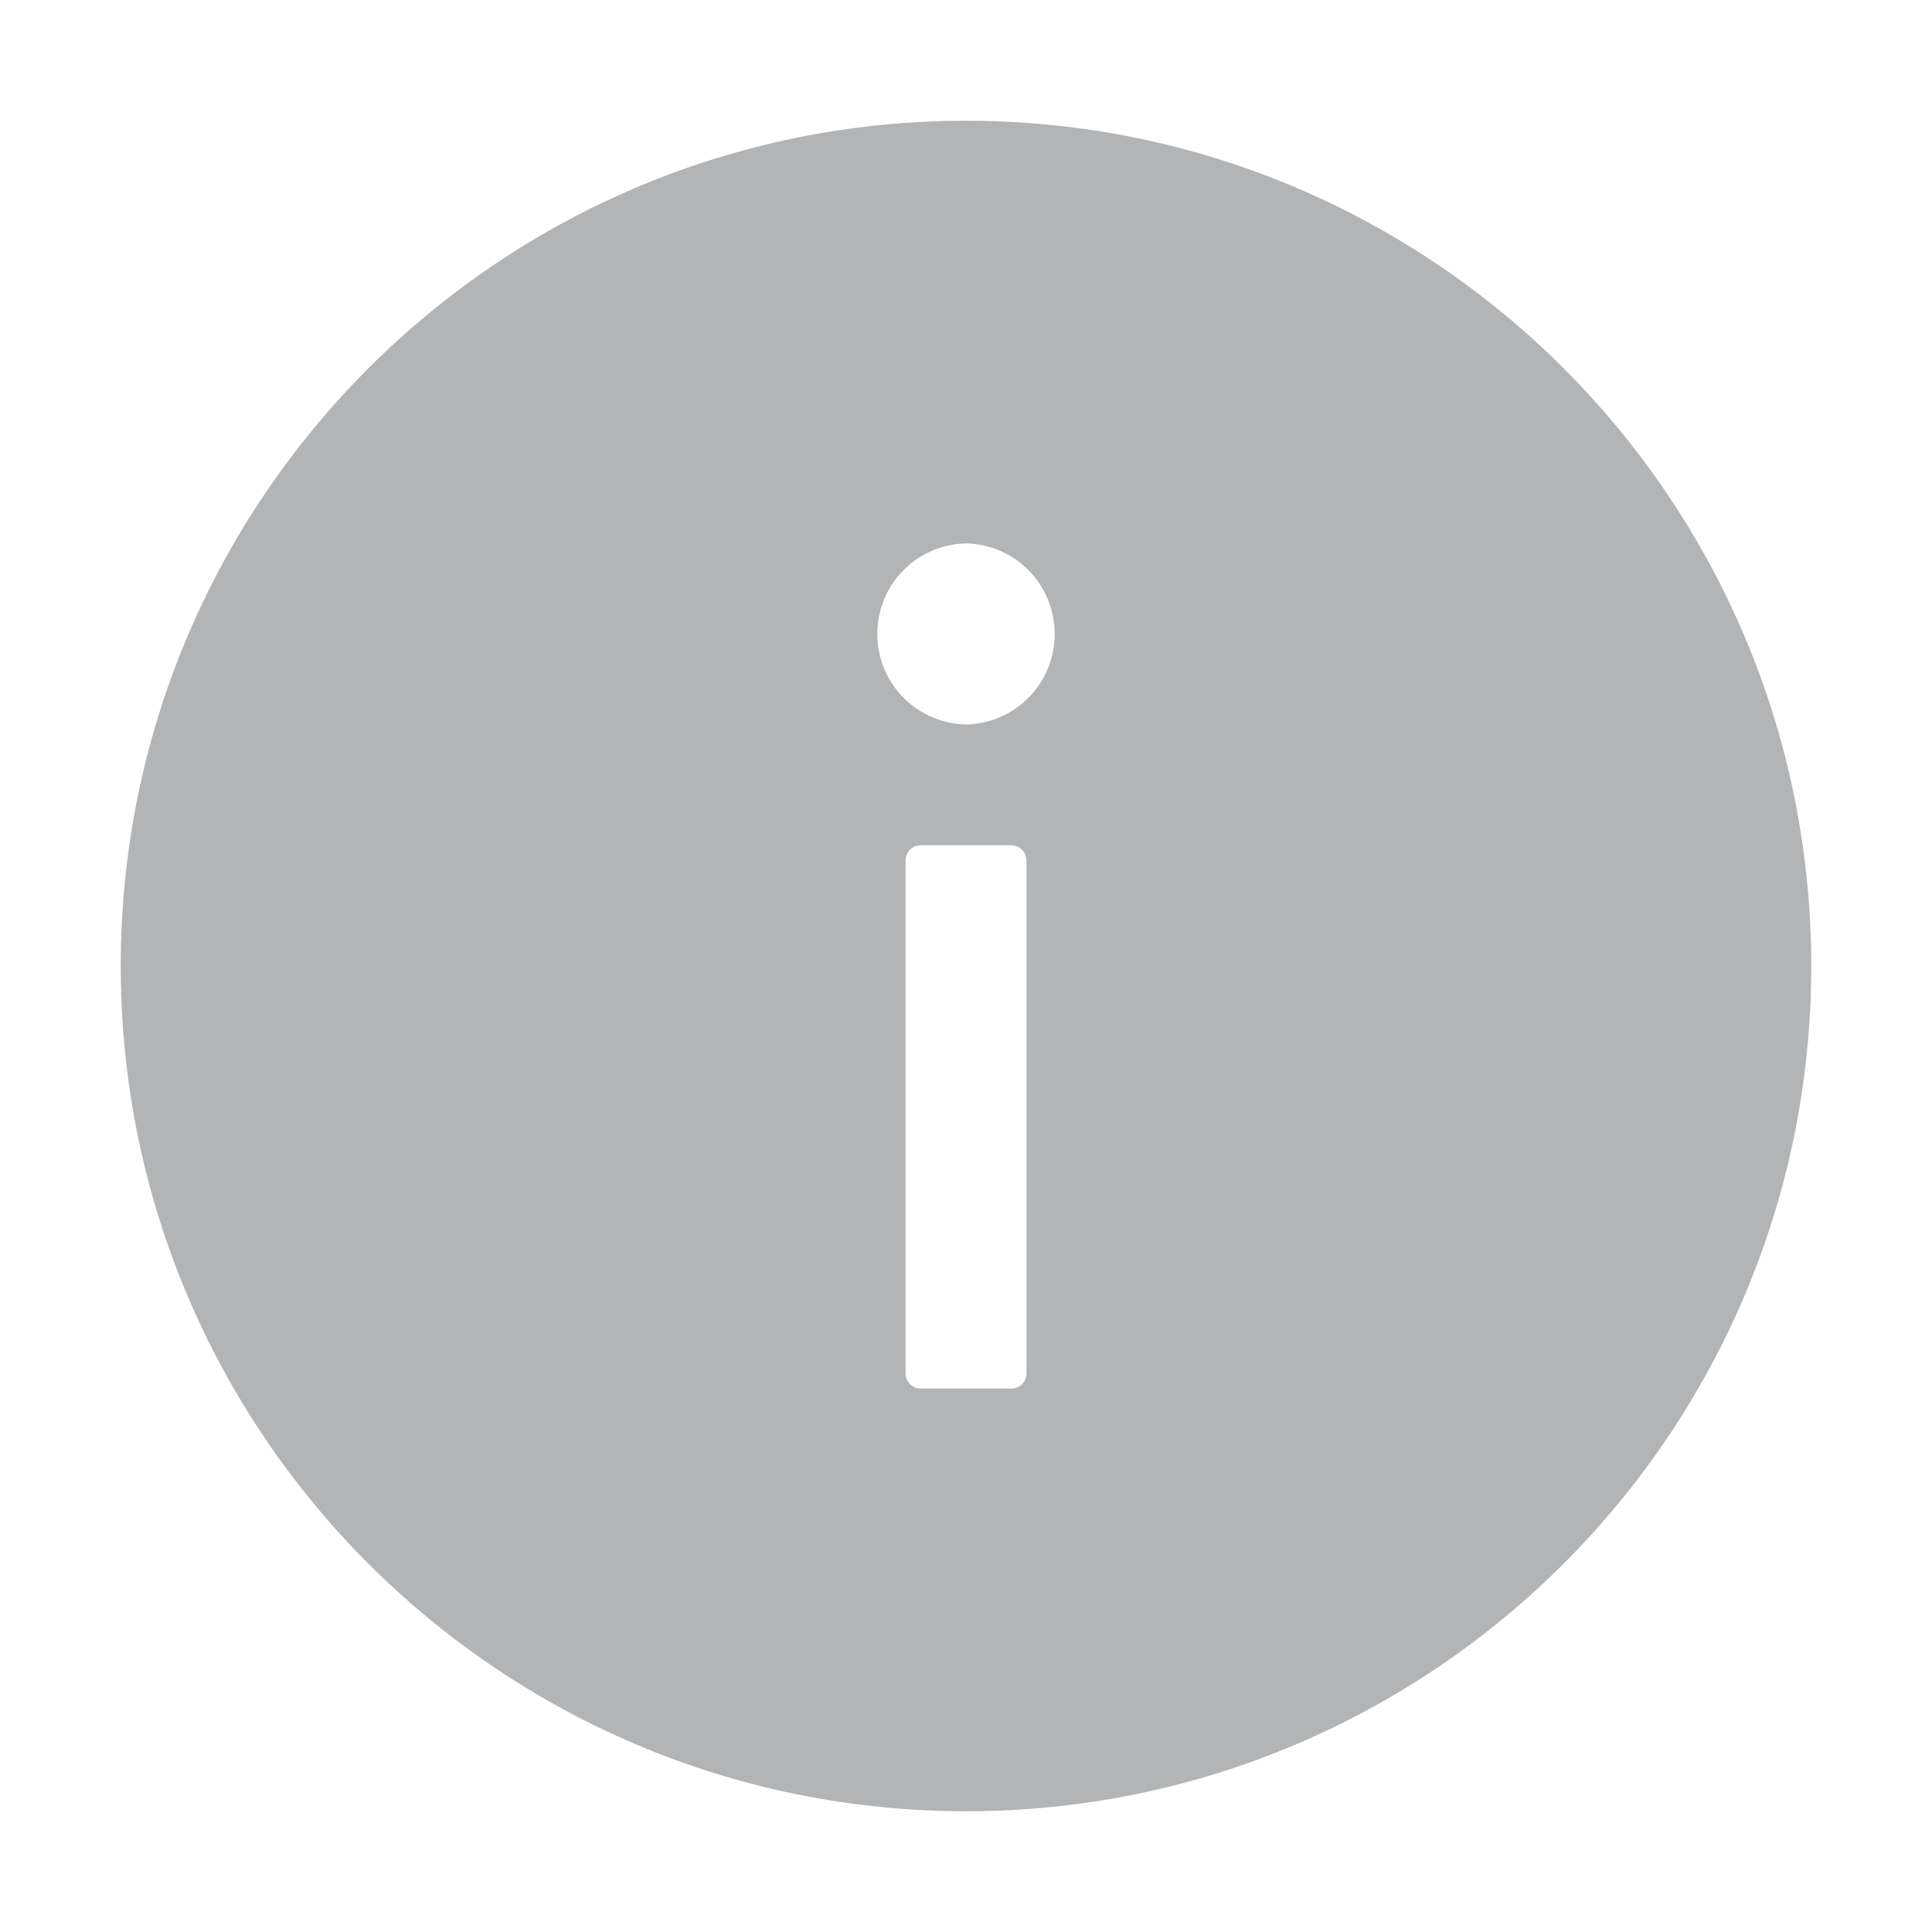
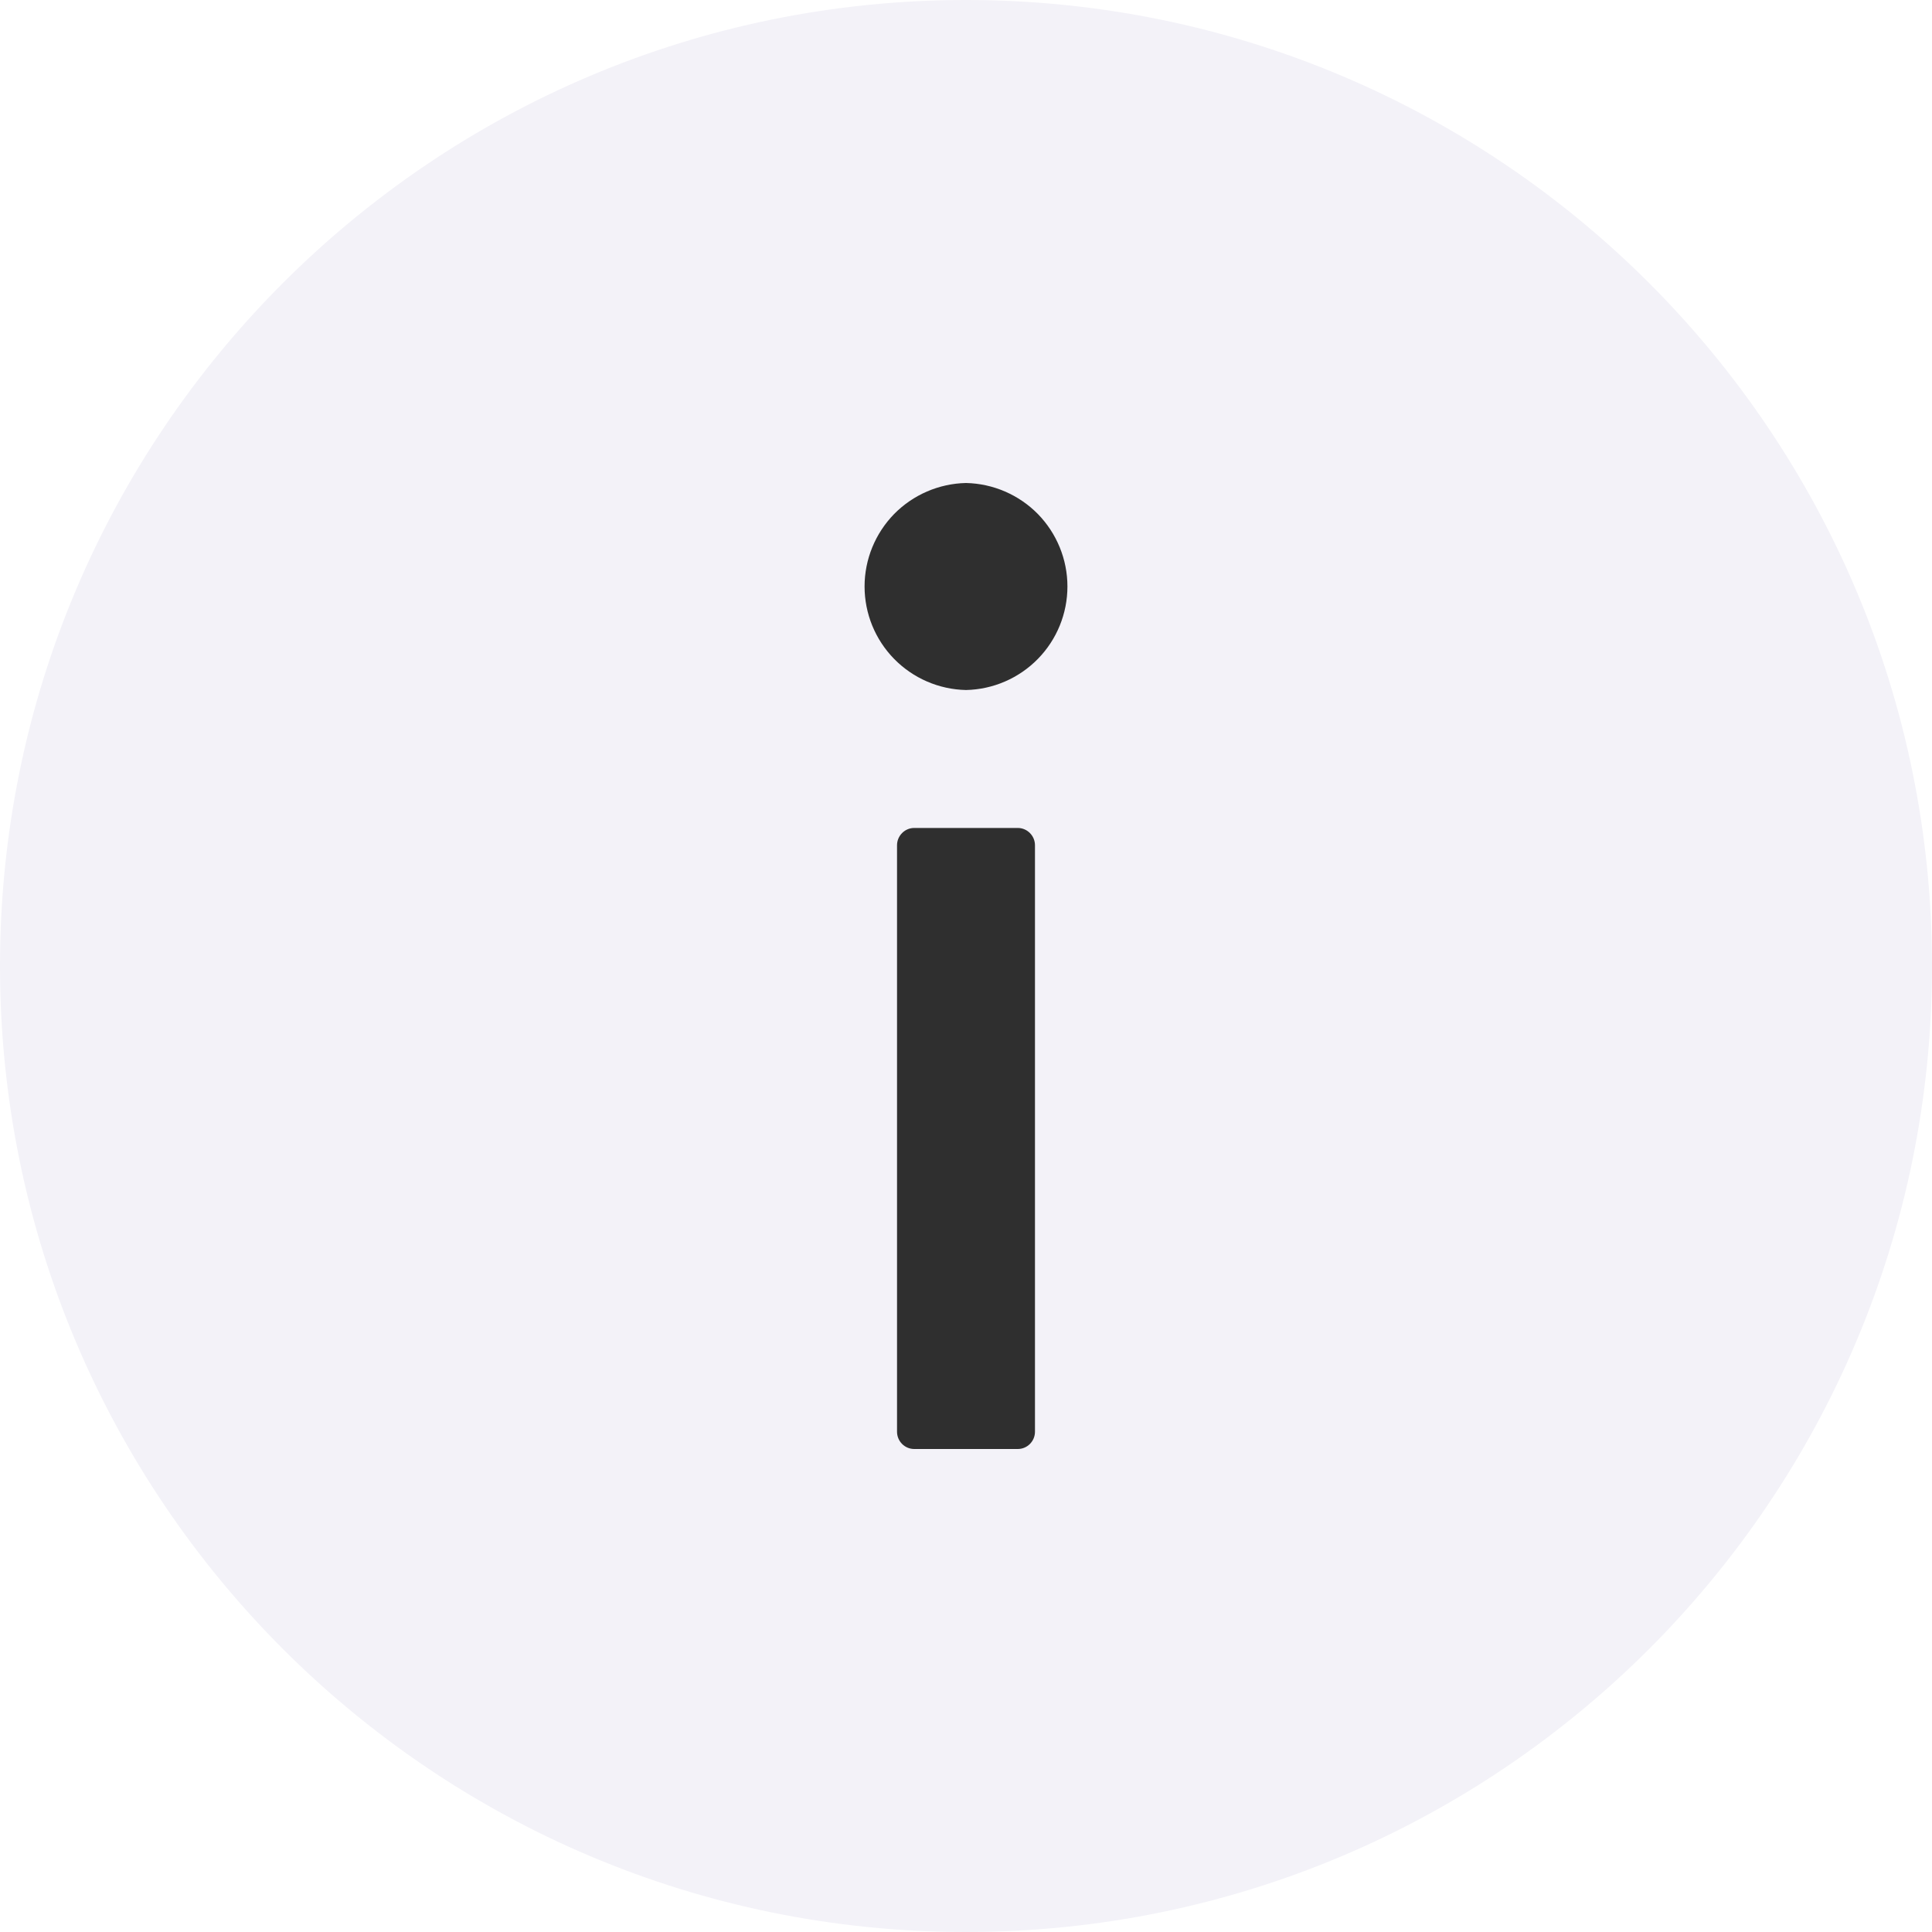
- <svg xmlns="http://www.w3.org/2000/svg" width="22" height="22" viewBox="0 0 22 22" fill="none">
-   <path d="M11 1.375C5.685 1.375 1.375 5.685 1.375 11C1.375 16.315 5.685 20.625 11 20.625C16.315 20.625 20.625 16.315 20.625 11C20.625 5.685 16.315 1.375 11 1.375ZM11.688 15.641C11.688 15.735 11.61 15.812 11.516 15.812H10.484C10.39 15.812 10.312 15.735 10.312 15.641V9.797C10.312 9.702 10.39 9.625 10.484 9.625H11.516C11.61 9.625 11.688 9.702 11.688 9.797V15.641ZM11 8.25C10.73 8.244 10.473 8.133 10.284 7.941C10.095 7.748 9.99 7.489 9.99 7.219C9.99 6.949 10.095 6.69 10.284 6.497C10.473 6.304 10.73 6.193 11 6.188C11.27 6.193 11.527 6.304 11.716 6.497C11.905 6.69 12.01 6.949 12.01 7.219C12.01 7.489 11.905 7.748 11.716 7.941C11.527 8.133 11.27 8.244 11 8.25Z" fill="#B2B4B5" />
+ <svg xmlns="http://www.w3.org/2000/svg" width="20" height="20" viewBox="0 0 20 20" fill="none">
+   <path d="M10 0C4.478 0 0 4.478 0 10C0 15.522 4.478 20 10 20C15.522 20 20 15.522 20 10C20 4.478 15.522 0 10 0Z" fill="#F3F2F8" />
+   <path d="M10.714 14.821C10.714 14.92 10.634 15 10.536 15H9.464C9.366 15 9.286 14.92 9.286 14.821V8.75C9.286 8.652 9.366 8.571 9.464 8.571H10.536C10.634 8.571 10.714 8.652 10.714 8.75V14.821Z" fill="#2F2F2F" />
+   <path d="M10 7.143C9.72 7.137 9.453 7.022 9.256 6.821C9.06 6.621 8.95 6.352 8.95 6.071C8.95 5.791 9.06 5.522 9.256 5.321C9.453 5.121 9.72 5.006 10 5C10.28 5.006 10.547 5.121 10.744 5.321C10.94 5.522 11.05 5.791 11.05 6.071C11.05 6.352 10.94 6.621 10.744 6.821C10.547 7.022 10.28 7.137 10 7.143Z" fill="#2F2F2F" />
</svg>
